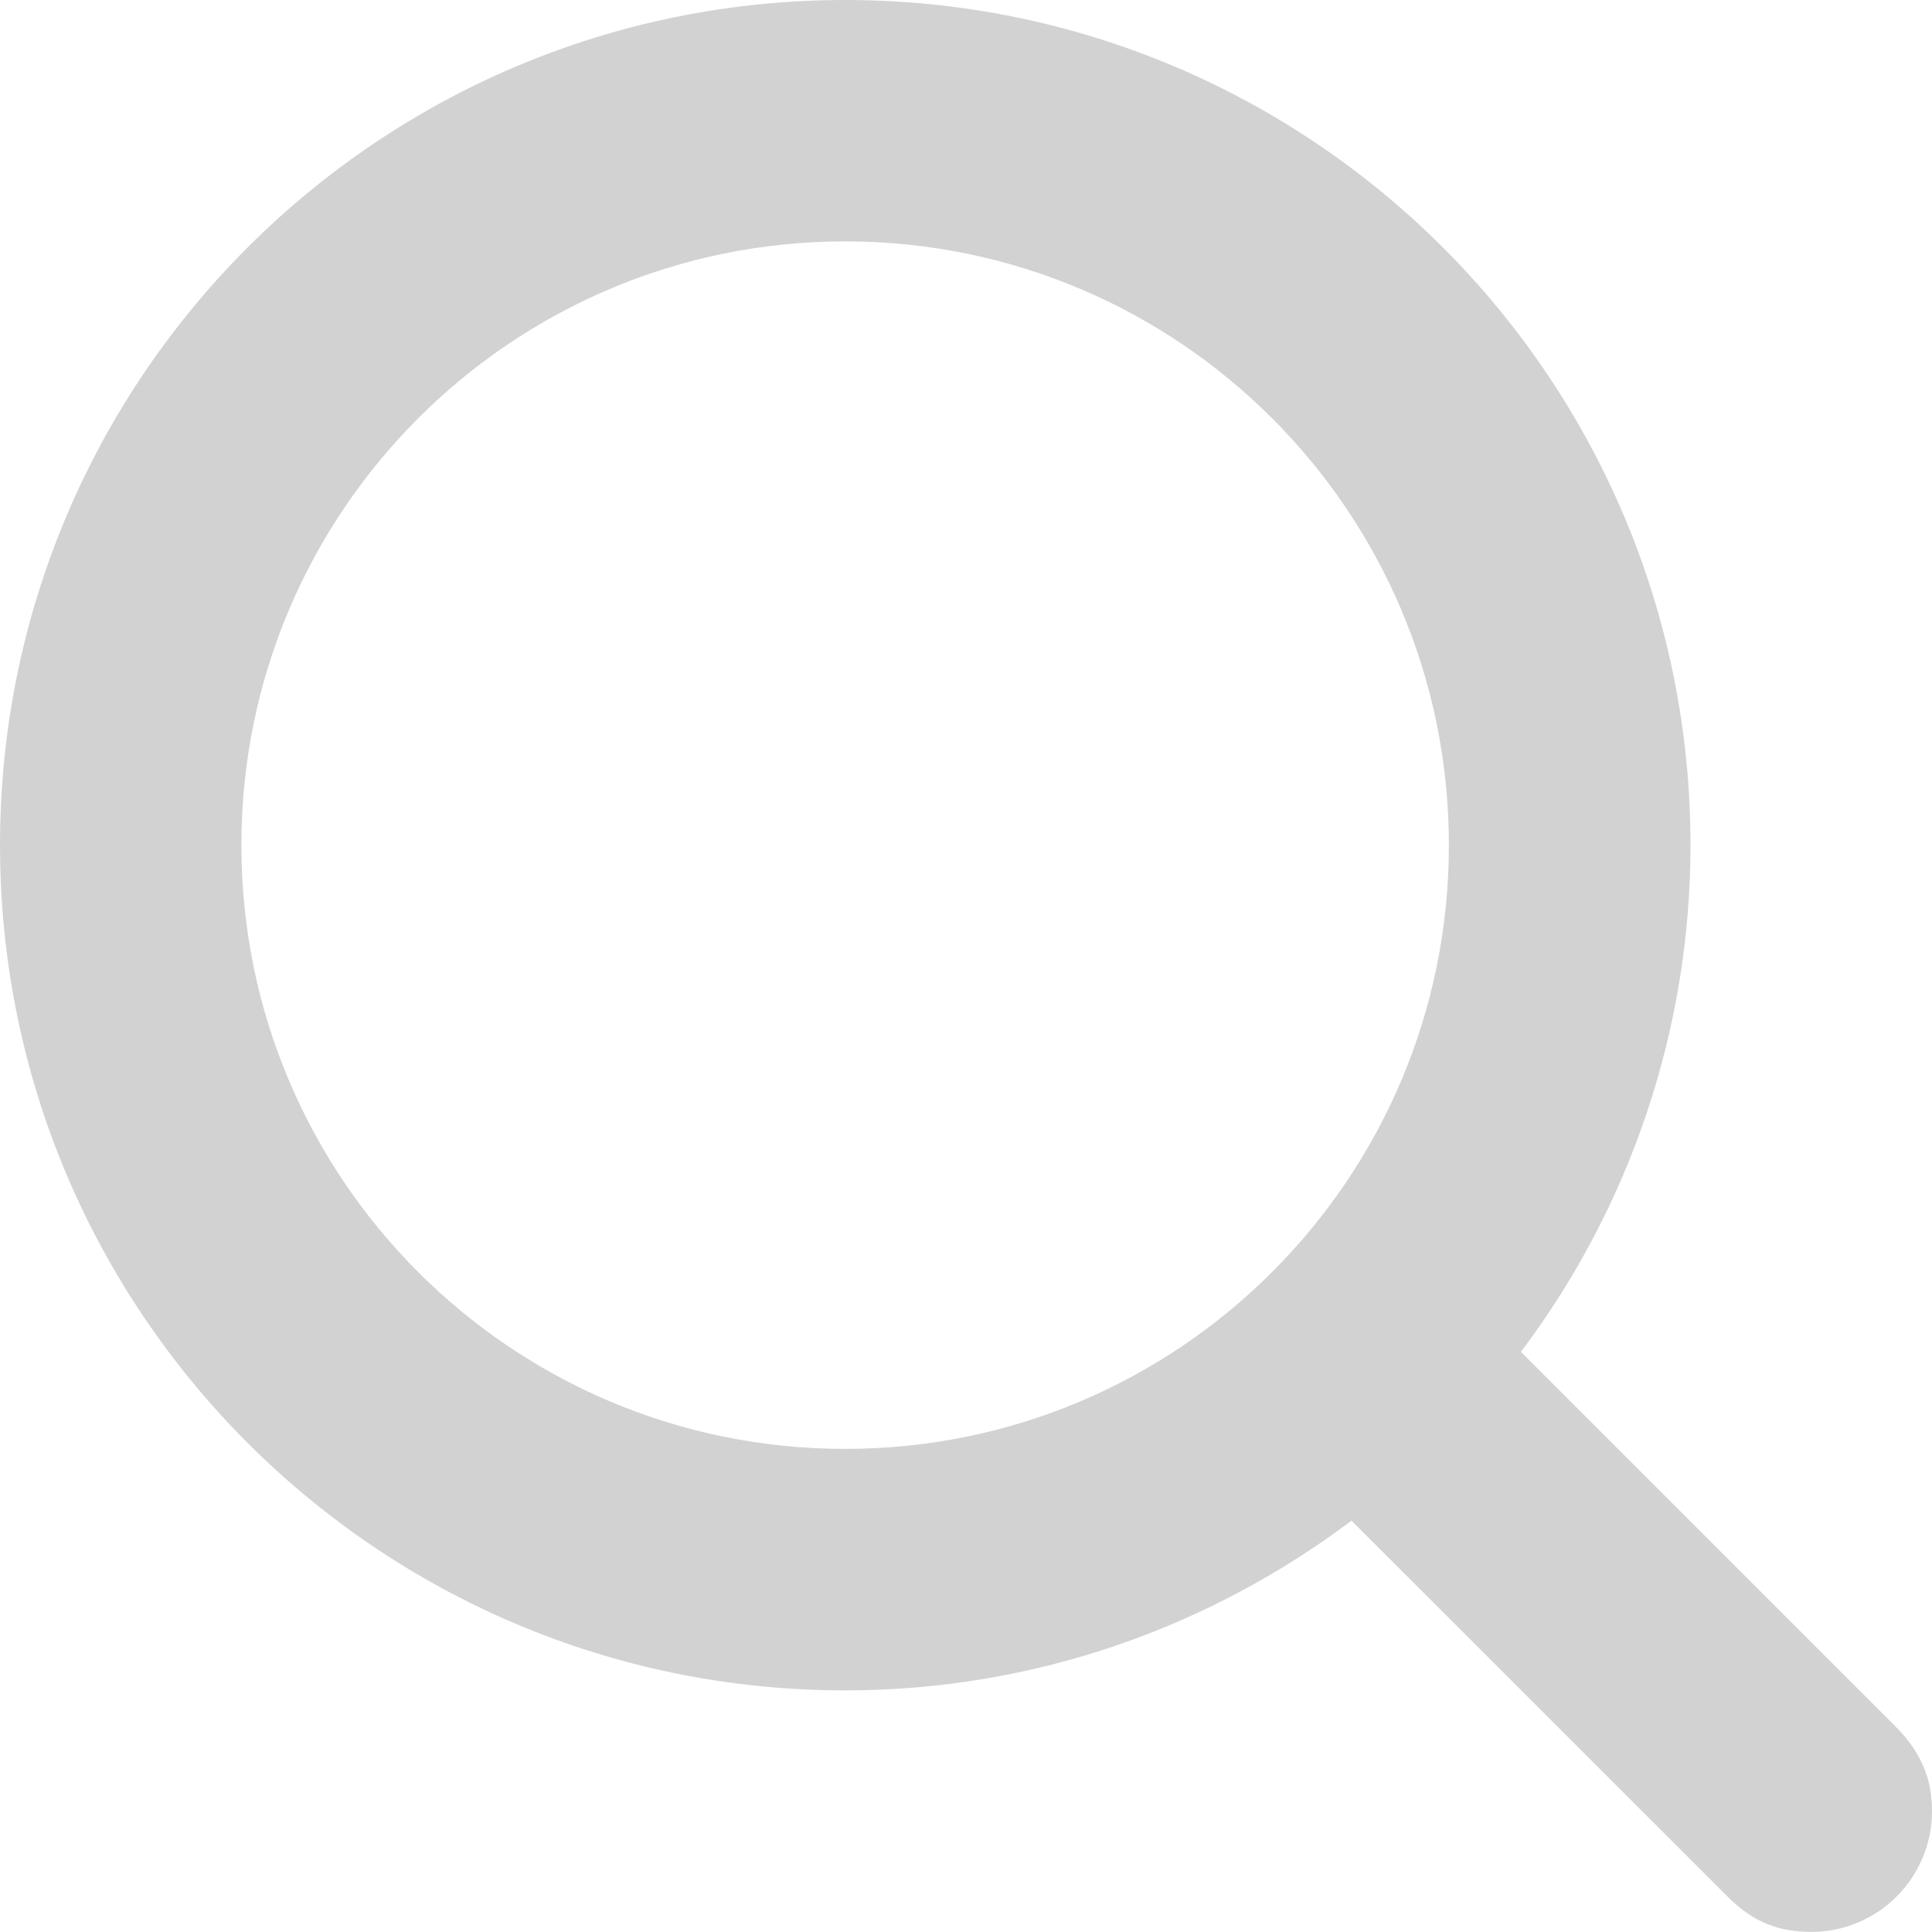
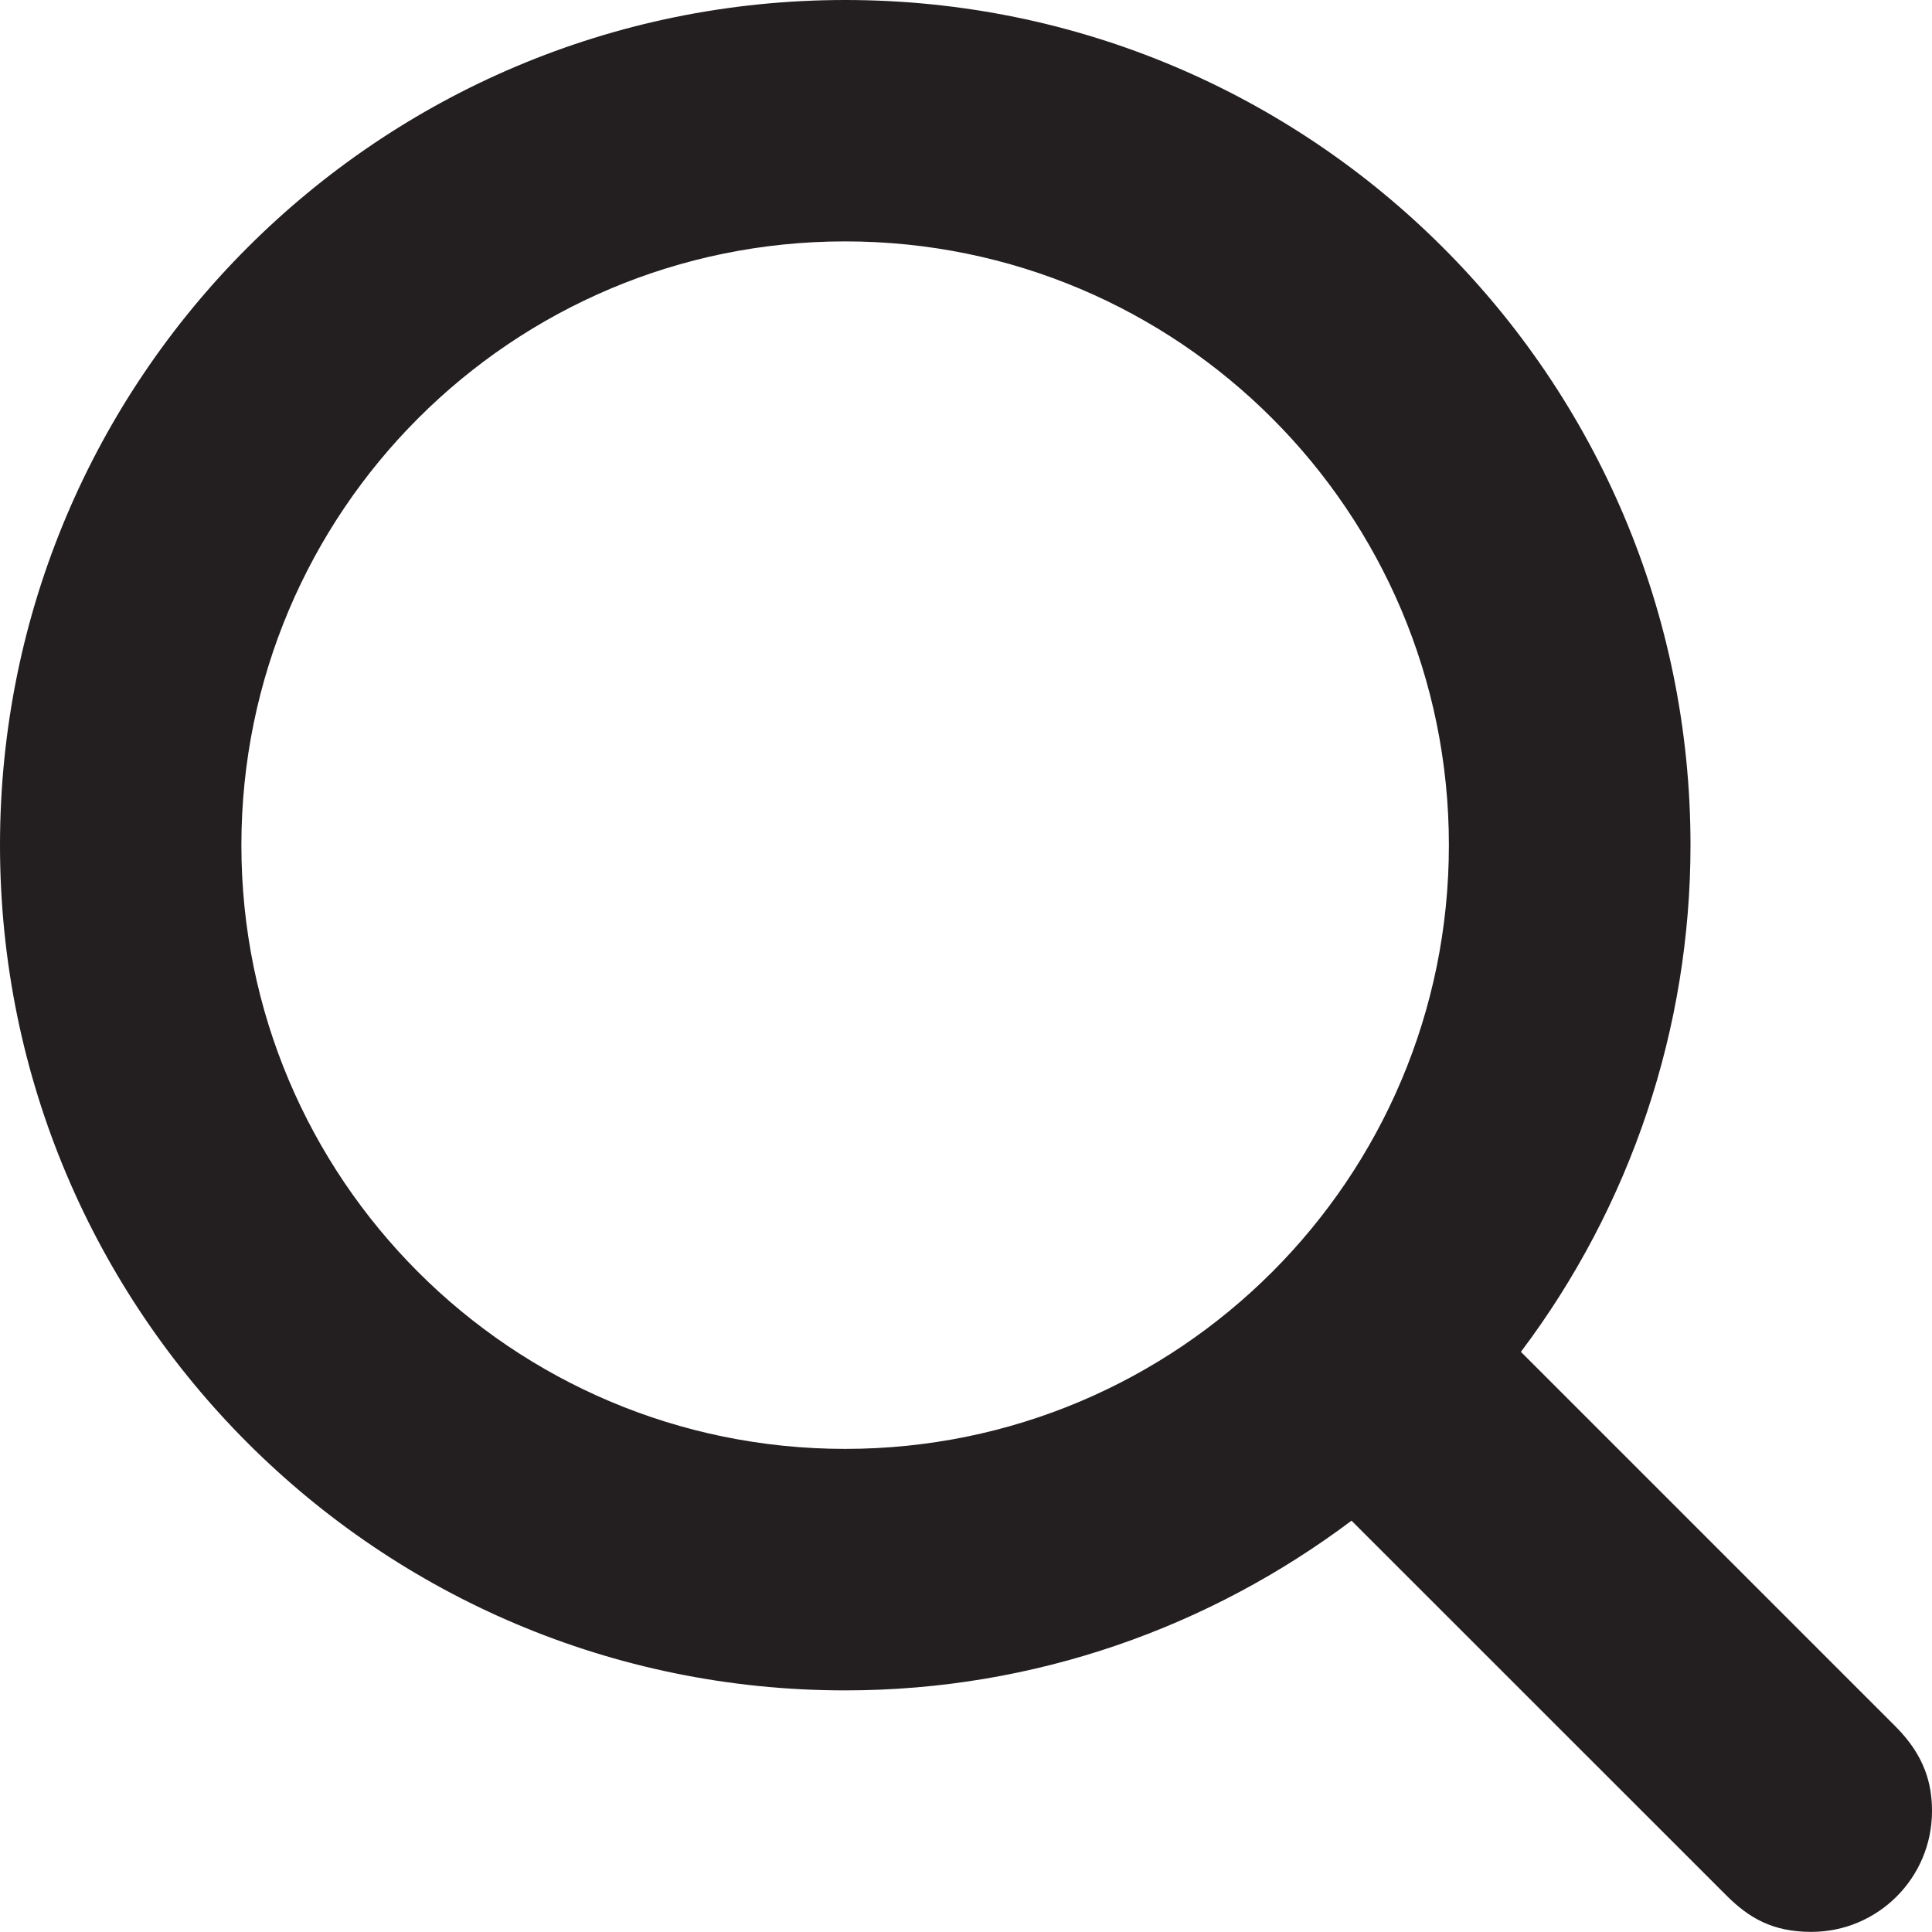
<svg xmlns="http://www.w3.org/2000/svg" width="17.6" height="17.6" viewBox="-0.8 -0.8 17.6 17.6">
-   <path fill="#231F20" opacity=".2" d="M16.47 14.93l-3.415-3.415A7.67 7.67 0 0014.6 6.899C14.6 2.646 11.153-.8 6.9-.8S-.8 2.646-.8 6.899s3.446 7.7 7.699 7.7c1.734 0 3.326-.58 4.613-1.546l3.417 3.416c.203.202.418.33.771.33a1.1 1.1 0 001.1-1.1c0-.24-.061-.499-.33-.769zM1.399 6.899a5.5 5.5 0 1111 0c0 3.038-2.462 5.5-5.5 5.5s-5.5-2.461-5.5-5.5z" />
+   <path fill="#231F20" d="M16.47 14.93l-3.415-3.415A7.67 7.67 0 0014.6 6.899C14.6 2.646 11.153-.8 6.9-.8S-.8 2.646-.8 6.899s3.446 7.7 7.699 7.7c1.734 0 3.326-.58 4.613-1.546l3.417 3.416c.203.202.418.33.771.33a1.1 1.1 0 001.1-1.1c0-.24-.061-.499-.33-.769zM1.399 6.899a5.5 5.5 0 1111 0c0 3.038-2.462 5.5-5.5 5.5s-5.5-2.461-5.5-5.5z" />
</svg>
